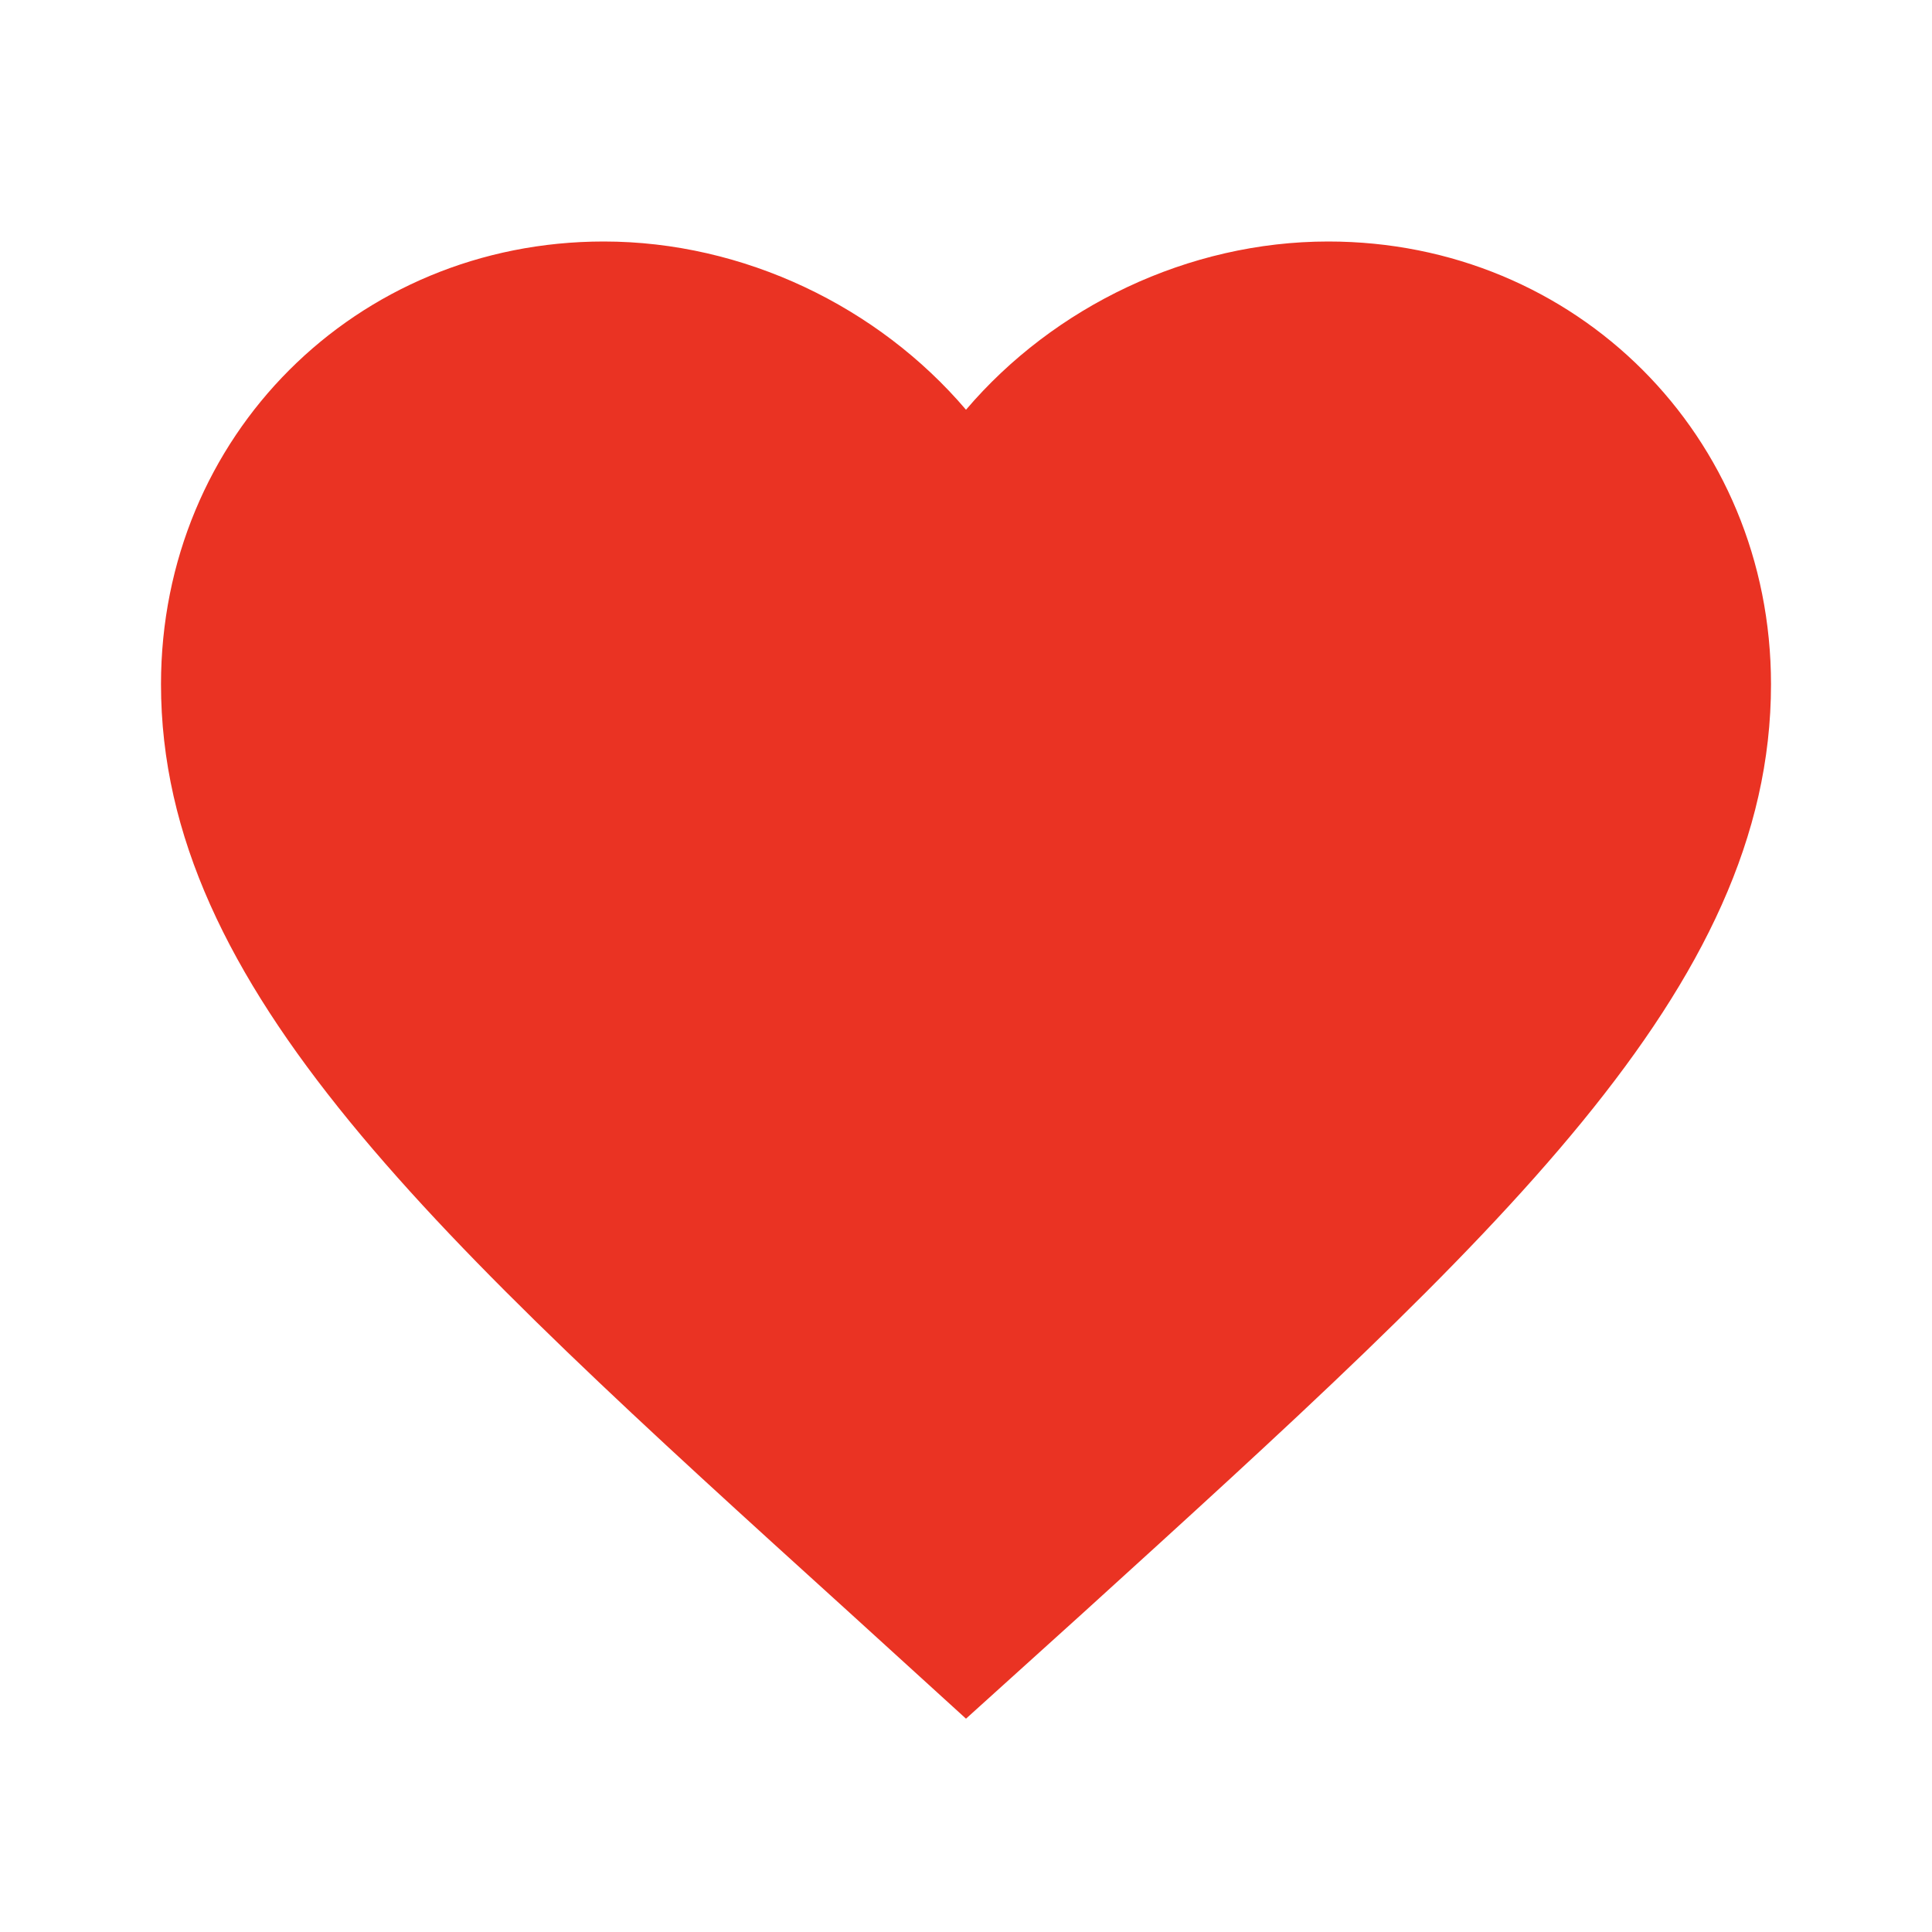
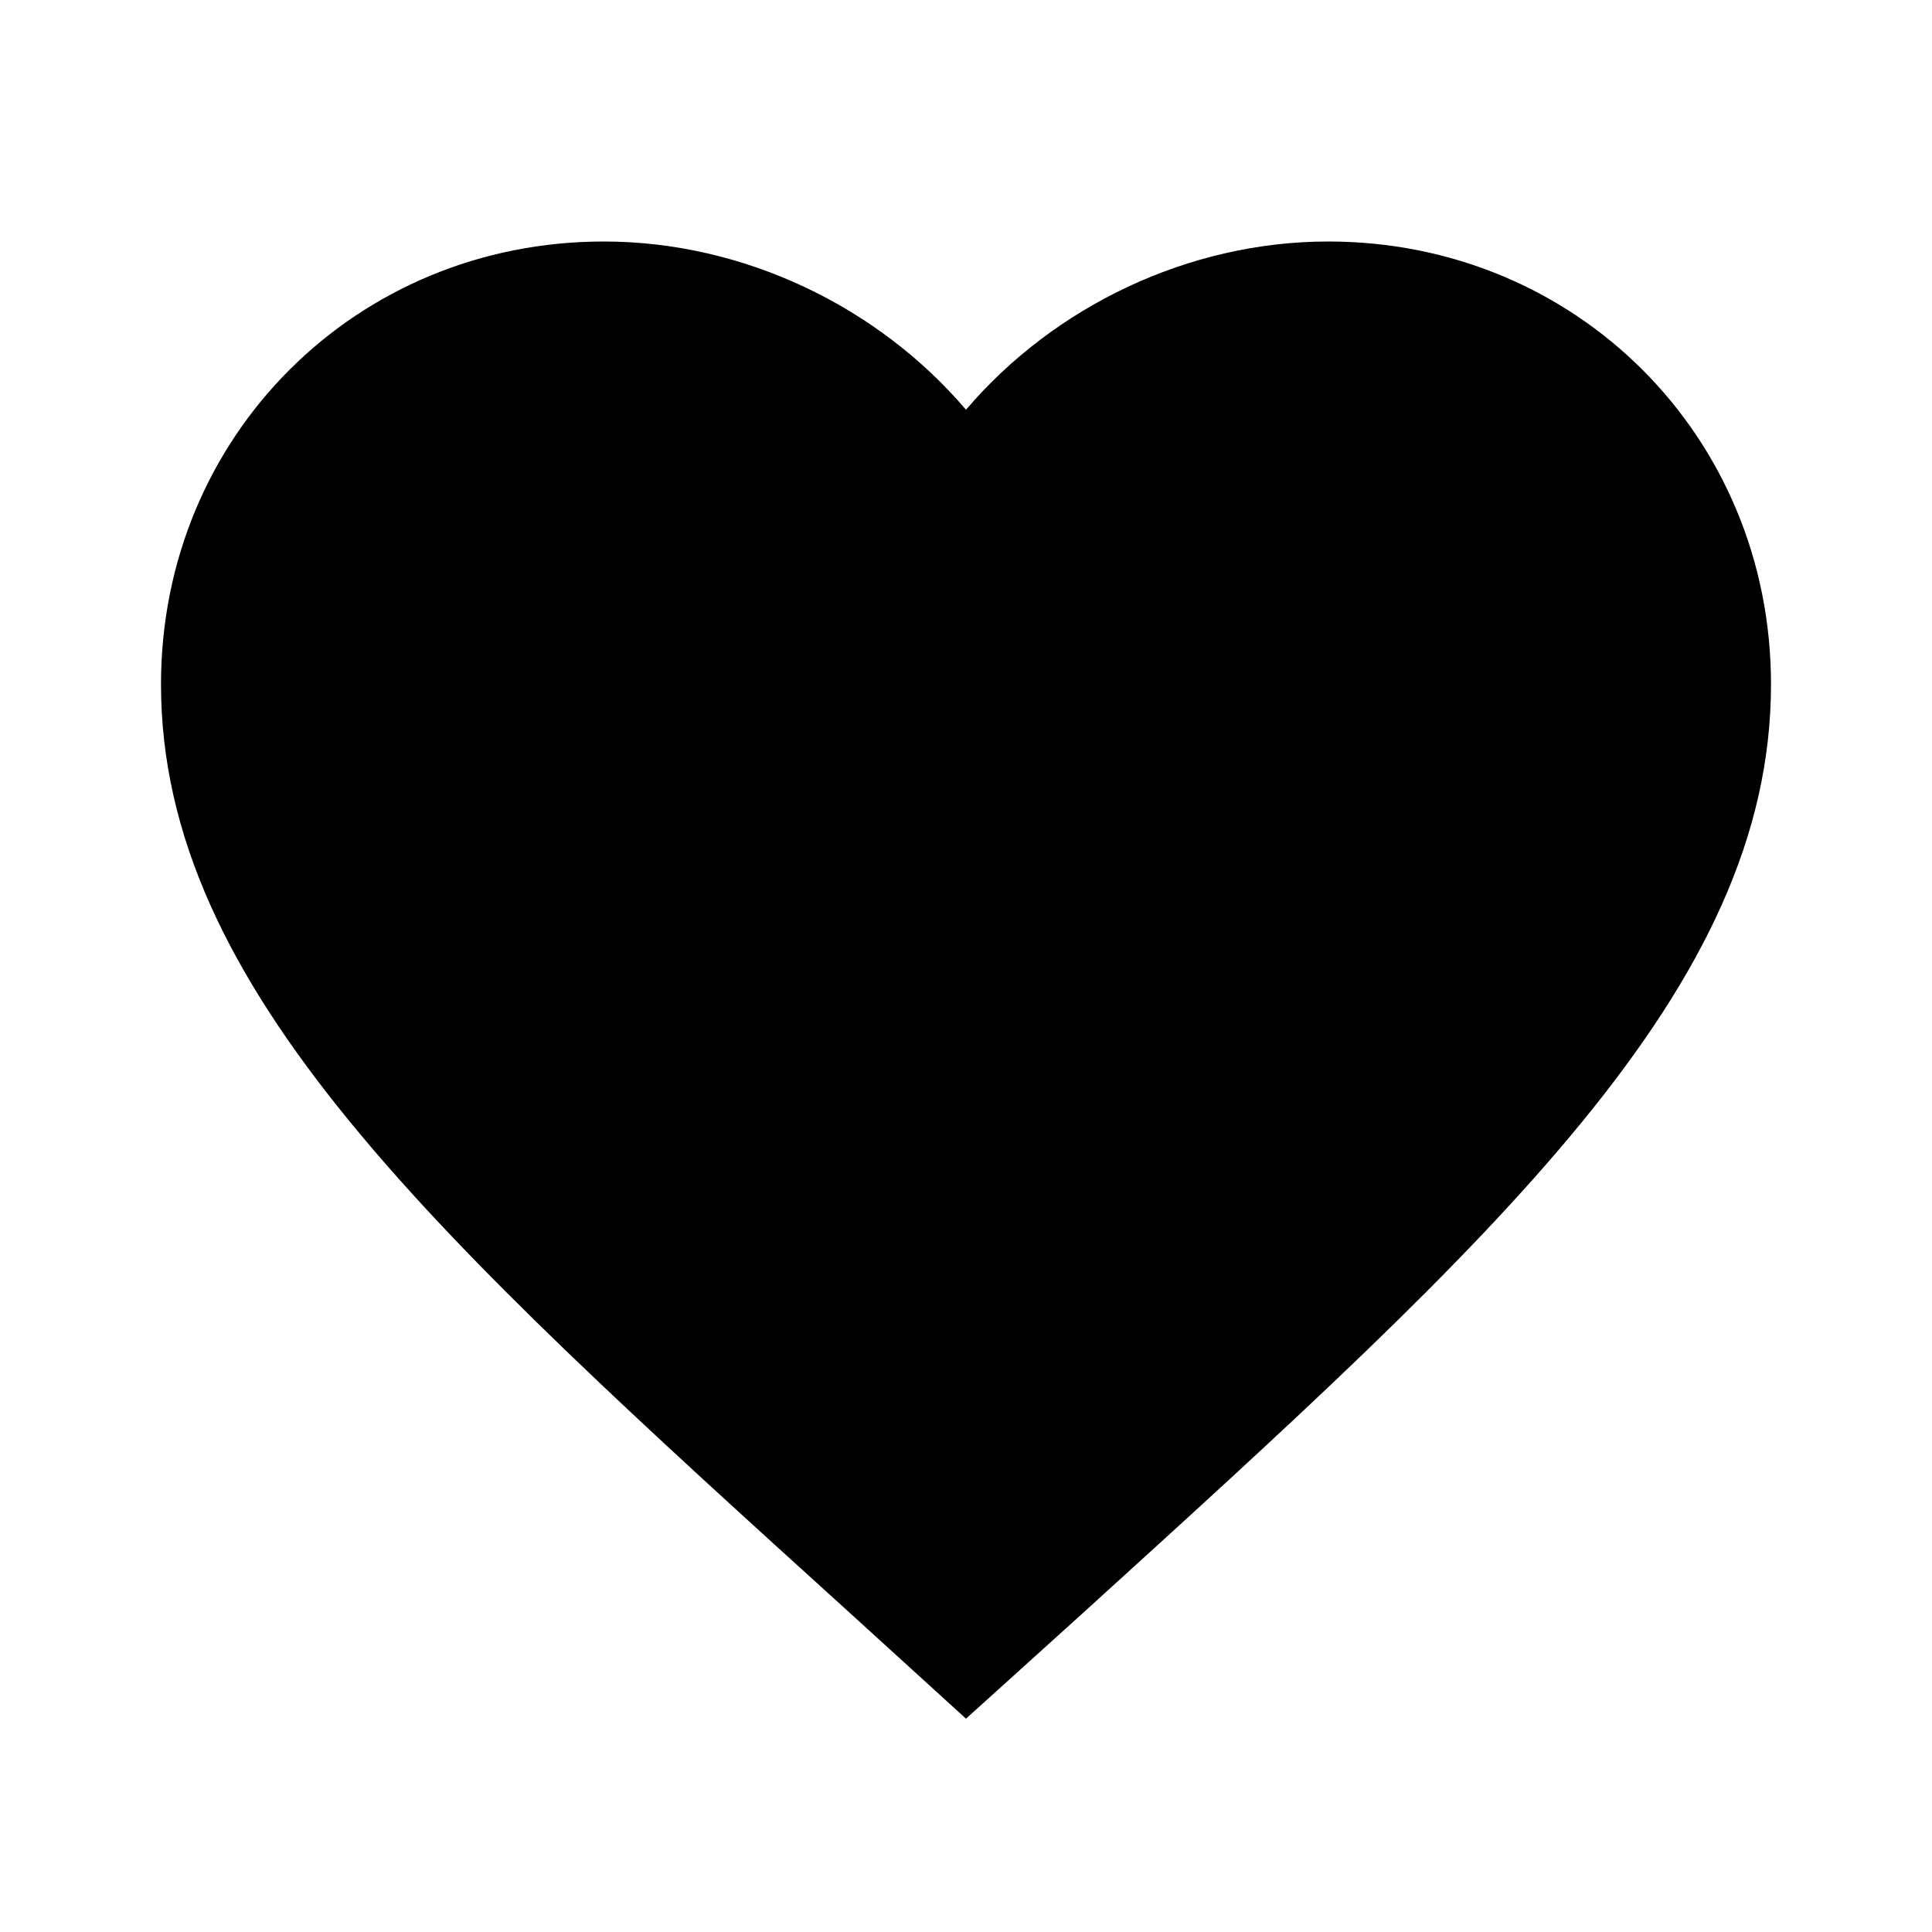
- <svg xmlns="http://www.w3.org/2000/svg" height="24px" viewBox="0 0 24 24" width="24px" fill="#EA3323">
+ <svg xmlns="http://www.w3.org/2000/svg" height="24px" viewBox="0 0 24 24" width="24px" fill="currentColor">
  <path d="M0 0h24v24H0V0z" fill="none" />
  <path d="M12 21.35l-1.45-1.32C5.4 15.36 2 12.28 2 8.5 2 5.42 4.42 3 7.5 3c1.74 0 3.41.81 4.5 2.09C13.09 3.81 14.76 3 16.5 3 19.58 3 22 5.42 22 8.5c0 3.78-3.4 6.86-8.55 11.54L12 21.35z" />
</svg>
